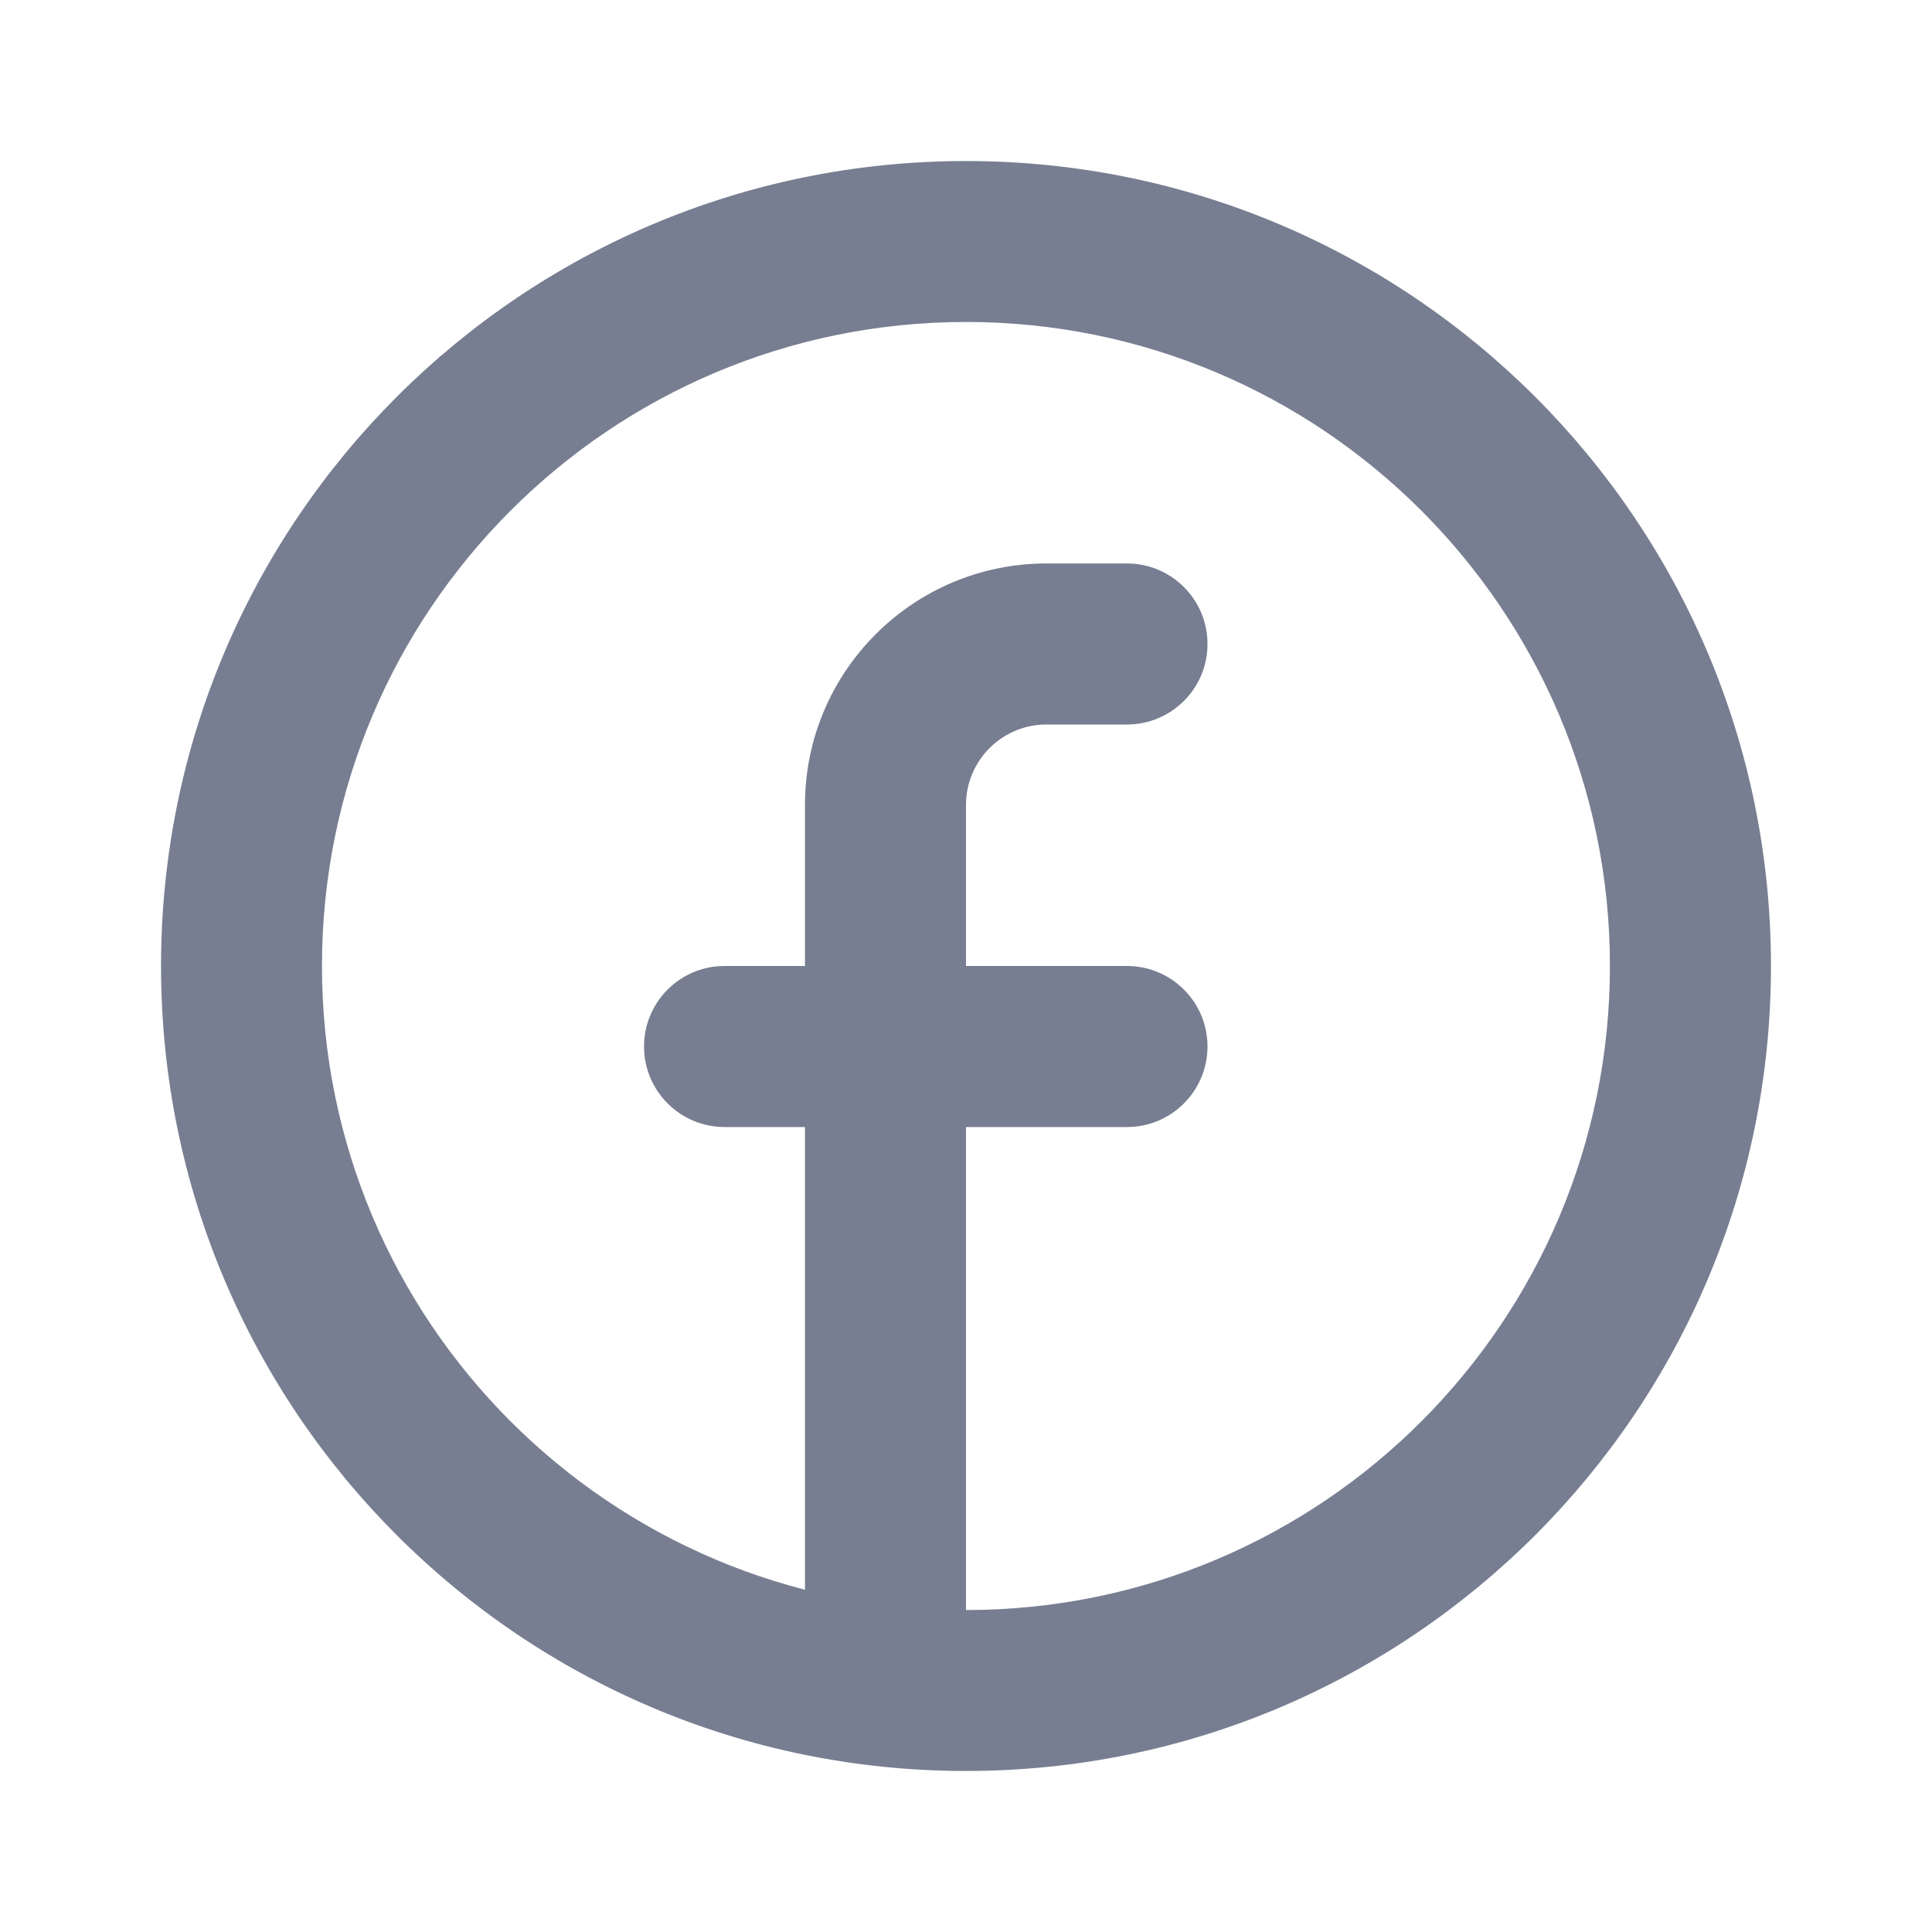
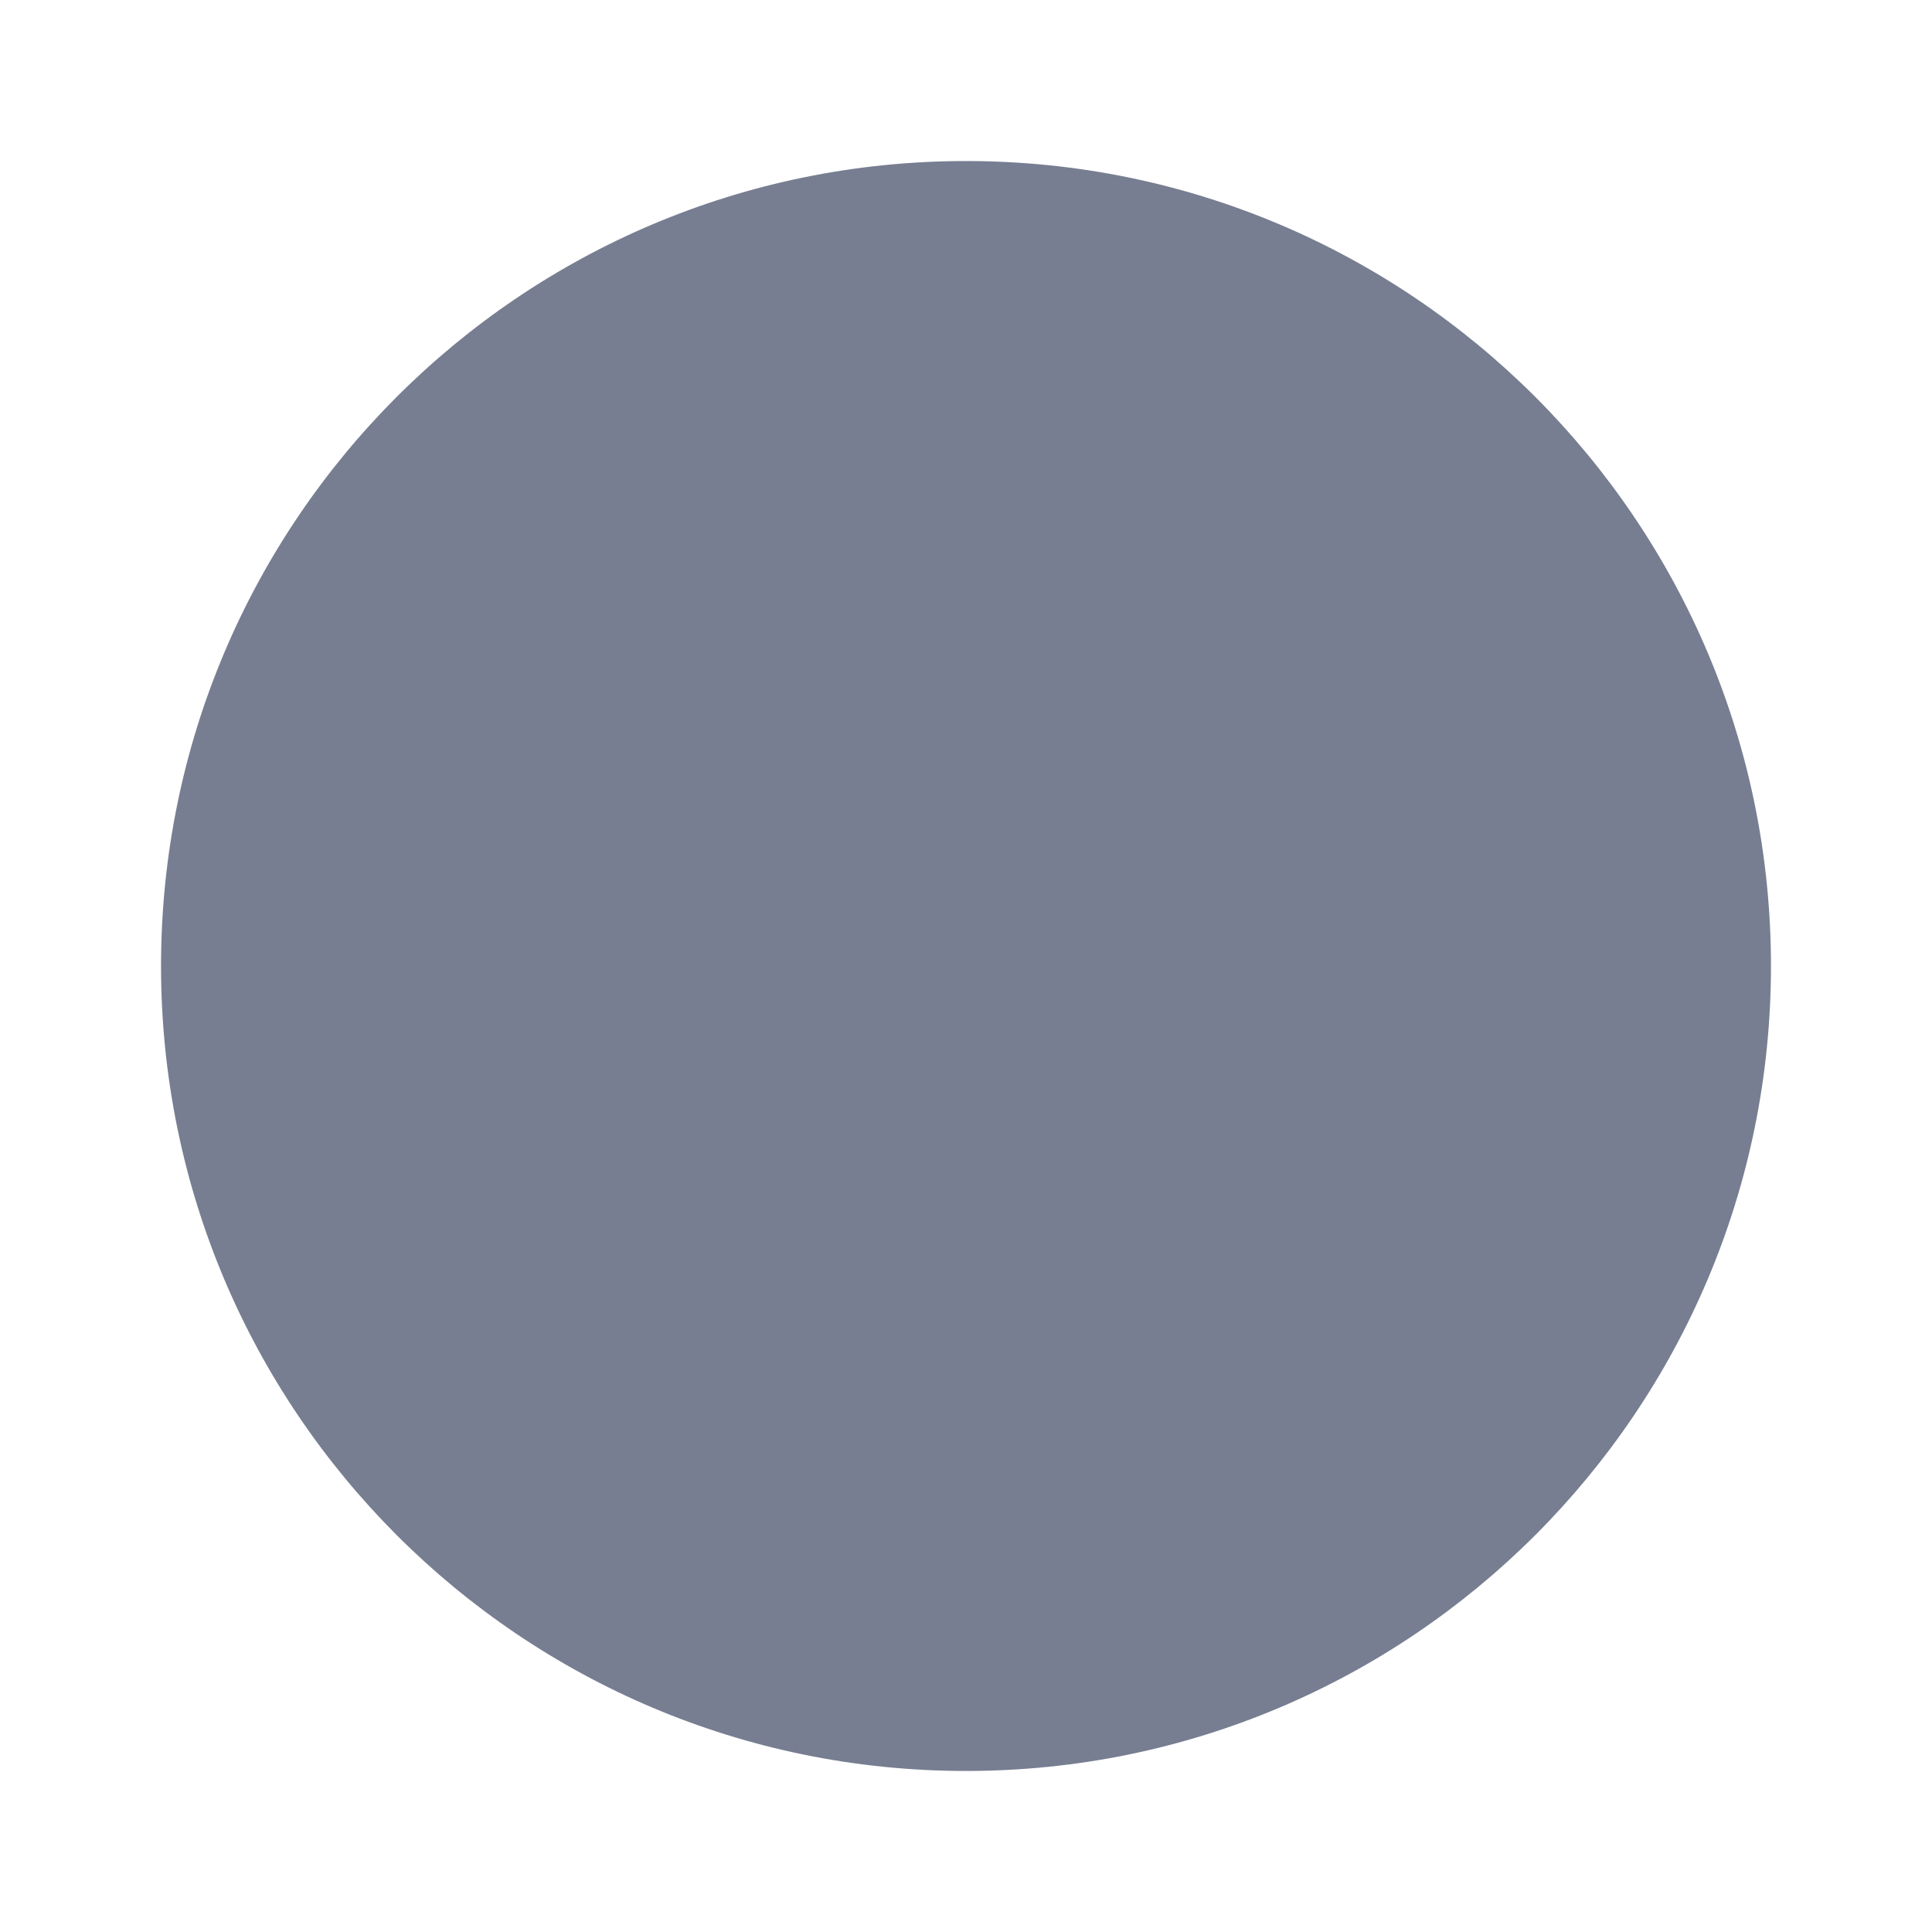
<svg xmlns="http://www.w3.org/2000/svg" width="20" height="20" viewBox="0 0 20 20" fill="none">
-   <path fill-rule="evenodd" clip-rule="evenodd" d="M10 16.667C13.682 16.667 16.666 13.682 16.666 10C16.666 6.318 13.682 3.333 10 3.333C6.318 3.333 3.333 6.318 3.333 10C3.333 13.682 6.318 16.667 10 16.667ZM10 18.333C14.602 18.333 18.333 14.602 18.333 10C18.333 5.398 14.602 1.667 10 1.667C5.397 1.667 1.667 5.398 1.667 10C1.667 14.602 5.397 18.333 10 18.333Z" fill="#777E91" />
+   <path fillRule="evenodd" clipRule="evenodd" d="M10 16.667C13.682 16.667 16.666 13.682 16.666 10C16.666 6.318 13.682 3.333 10 3.333C6.318 3.333 3.333 6.318 3.333 10C3.333 13.682 6.318 16.667 10 16.667ZM10 18.333C14.602 18.333 18.333 14.602 18.333 10C18.333 5.398 14.602 1.667 10 1.667C5.397 1.667 1.667 5.398 1.667 10C1.667 14.602 5.397 18.333 10 18.333Z" fill="#777E91" />
  <path d="M10 8.333C10 7.873 10.373 7.5 10.833 7.5H11.666C12.127 7.5 12.5 7.127 12.5 6.667C12.5 6.206 12.127 5.833 11.666 5.833H10.833C9.452 5.833 8.333 6.953 8.333 8.333V10H7.5C7.04 10 6.667 10.373 6.667 10.833C6.667 11.293 7.04 11.667 7.5 11.667H8.333V16.667C8.333 17.127 8.706 17.5 9.166 17.5C9.627 17.5 10 17.127 10 16.667V11.667H11.666C12.127 11.667 12.5 11.293 12.5 10.833C12.5 10.373 12.127 10 11.666 10H10V8.333Z" fill="#777E91" />
</svg>
